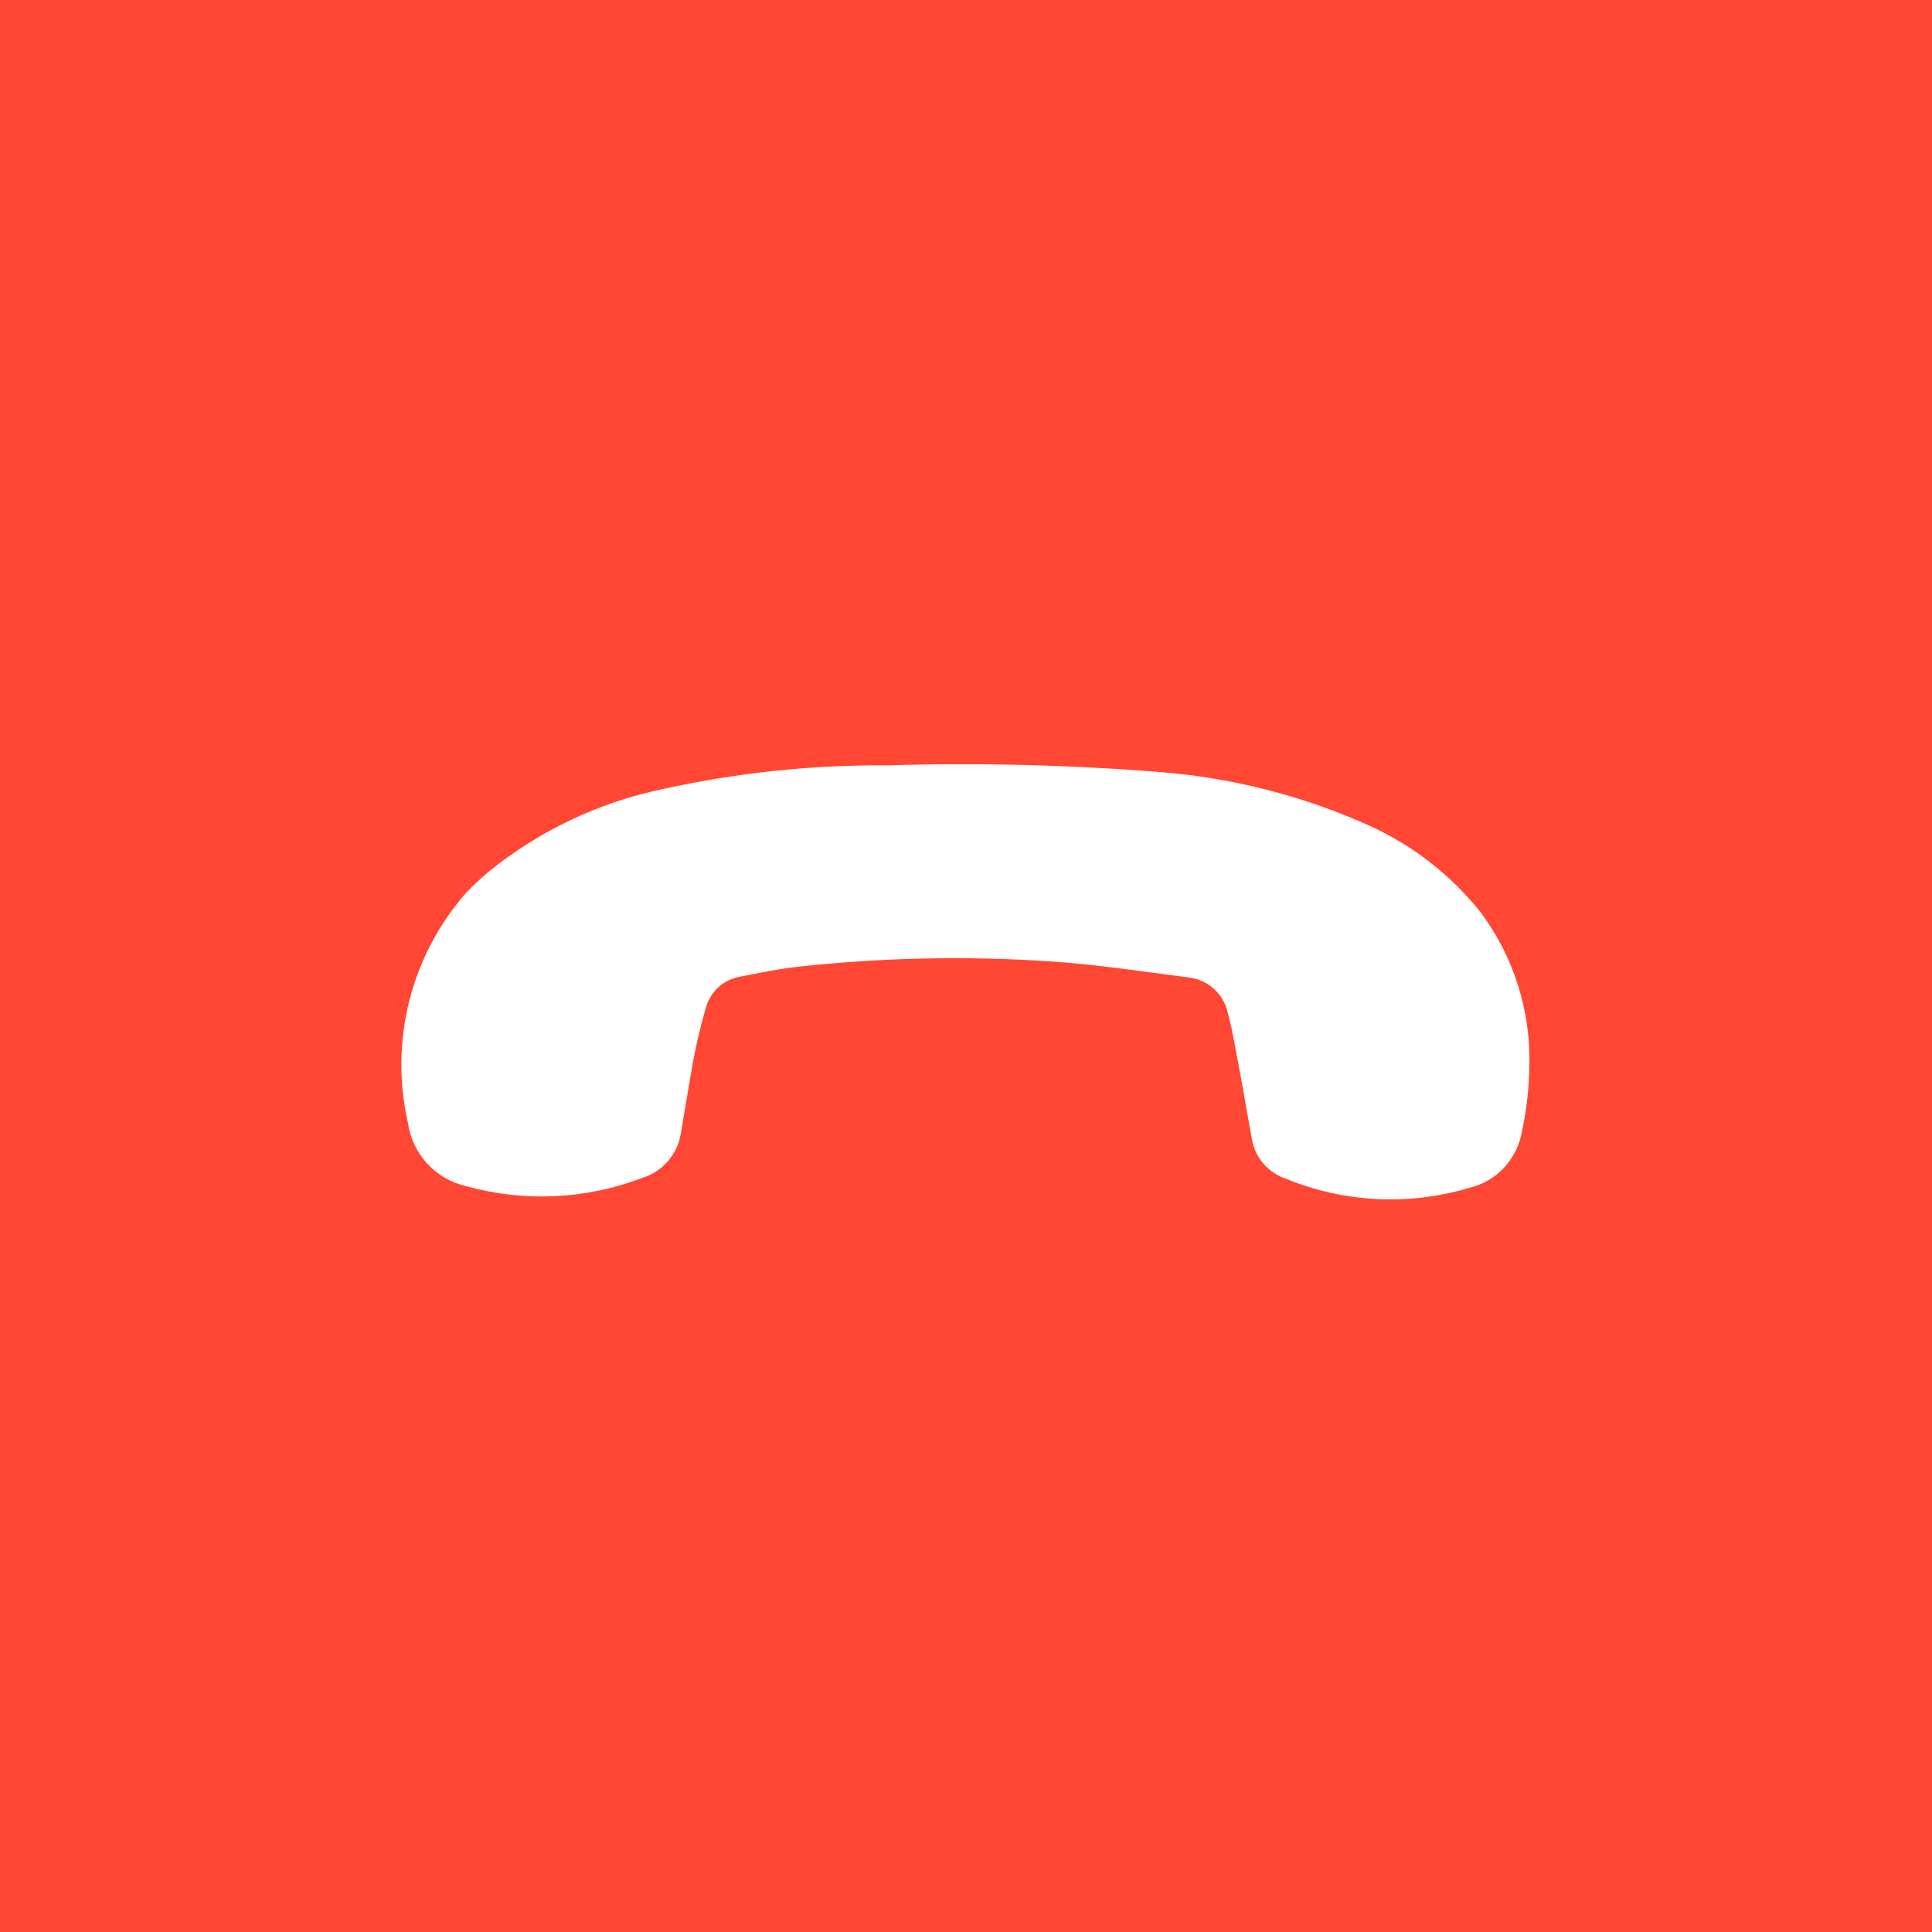
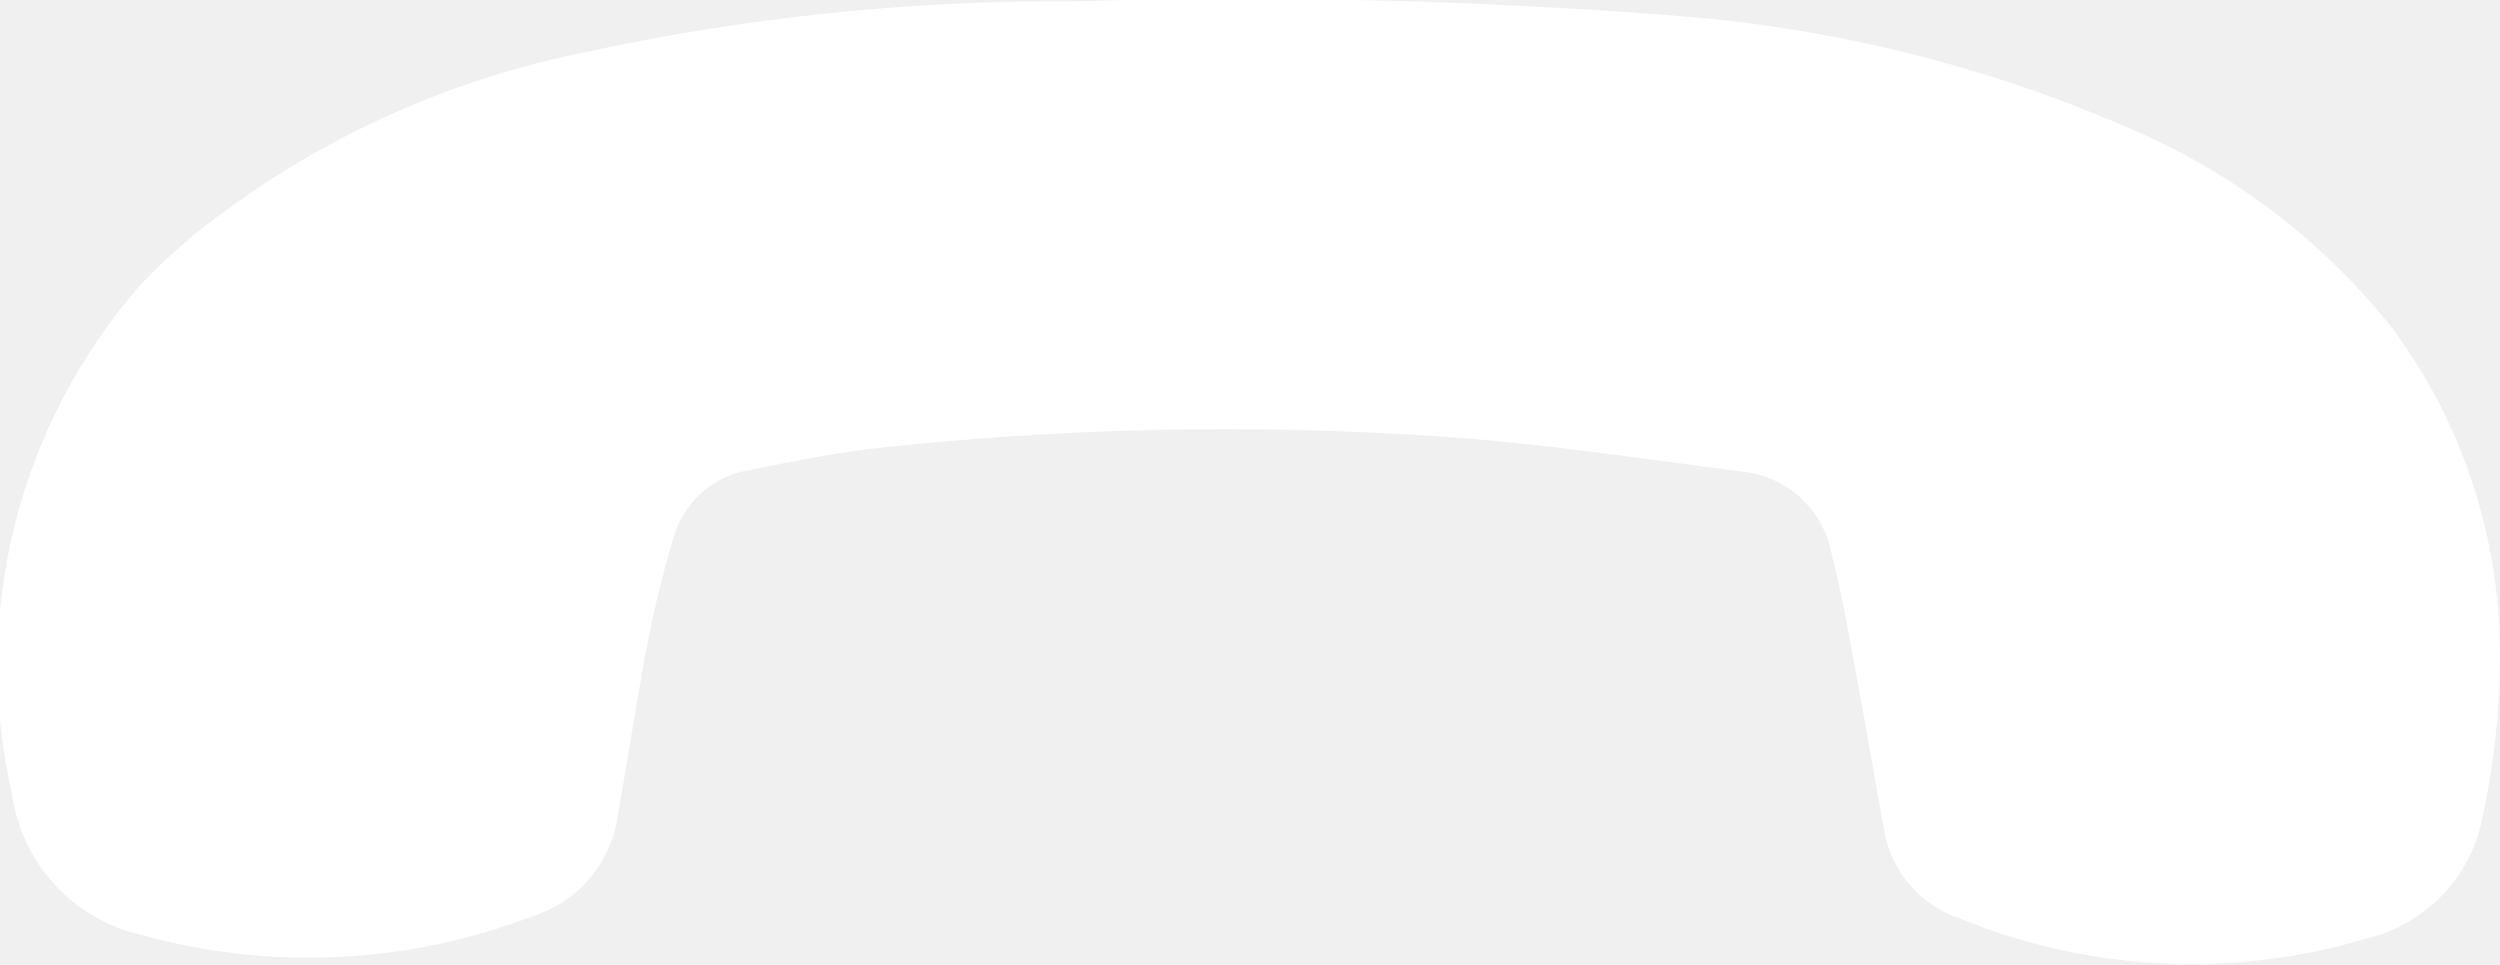
- <svg xmlns="http://www.w3.org/2000/svg" width="48" height="48" viewBox="0 0 48 48">
+ <svg xmlns="http://www.w3.org/2000/svg" width="28" height="10.801" viewBox="0 0 28 10.801">
  <defs>
-     <style>.a{fill:#ff4733;}.b{fill:#fff;}</style>
+     <style>.a{fill:#fff;}</style>
  </defs>
-   <rect class="a" width="48" height="48" />
-   <path class="b" d="M4953.748-1217.962a10.169,10.169,0,0,1,4.35-2.062,24.963,24.963,0,0,1,5.558-.585,61.909,61.909,0,0,1,6.786.167,15.653,15.653,0,0,1,5.228,1.347,7.5,7.5,0,0,1,2.741,2.151,6.129,6.129,0,0,1,1.2,3.8,8.4,8.4,0,0,1-.19,1.656,1.732,1.732,0,0,1-1.315,1.379,6.836,6.836,0,0,1-4.541-.228,1.263,1.263,0,0,1-.845-.969c-.105-.556-.193-1.115-.3-1.673-.093-.494-.173-.991-.3-1.474a1.127,1.127,0,0,0-.979-.887c-1.149-.146-2.3-.326-3.46-.4a35.777,35.777,0,0,0-6.3.141c-.463.054-.918.15-1.377.24a1.064,1.064,0,0,0-.852.77,13.043,13.043,0,0,0-.314,1.314c-.111.617-.208,1.233-.314,1.84a1.379,1.379,0,0,1-.955,1.076,7,7,0,0,1-4.363.208,1.886,1.886,0,0,1-1.457-1.575,6.473,6.473,0,0,1,1.449-5.721A7.3,7.3,0,0,1,4953.748-1217.962Z" transform="translate(-4941.614 1239.624)" />
+   <path class="a" d="M4953.748-1217.962a10.169,10.169,0,0,1,4.35-2.062,24.963,24.963,0,0,1,5.558-.585,61.909,61.909,0,0,1,6.786.167,15.653,15.653,0,0,1,5.228,1.347,7.5,7.5,0,0,1,2.741,2.151,6.129,6.129,0,0,1,1.2,3.8,8.4,8.4,0,0,1-.19,1.656,1.732,1.732,0,0,1-1.315,1.379,6.836,6.836,0,0,1-4.541-.228,1.263,1.263,0,0,1-.845-.969c-.105-.556-.193-1.115-.3-1.673-.093-.494-.173-.991-.3-1.474a1.127,1.127,0,0,0-.979-.887c-1.149-.146-2.3-.326-3.46-.4a35.777,35.777,0,0,0-6.3.141c-.463.054-.918.15-1.377.24a1.064,1.064,0,0,0-.852.77,13.043,13.043,0,0,0-.314,1.314c-.111.617-.208,1.233-.314,1.84a1.379,1.379,0,0,1-.955,1.076,7,7,0,0,1-4.363.208,1.886,1.886,0,0,1-1.457-1.575,6.473,6.473,0,0,1,1.449-5.721A7.3,7.3,0,0,1,4953.748-1217.962Z" transform="translate(-4951.614 1220.624)" />
</svg>
